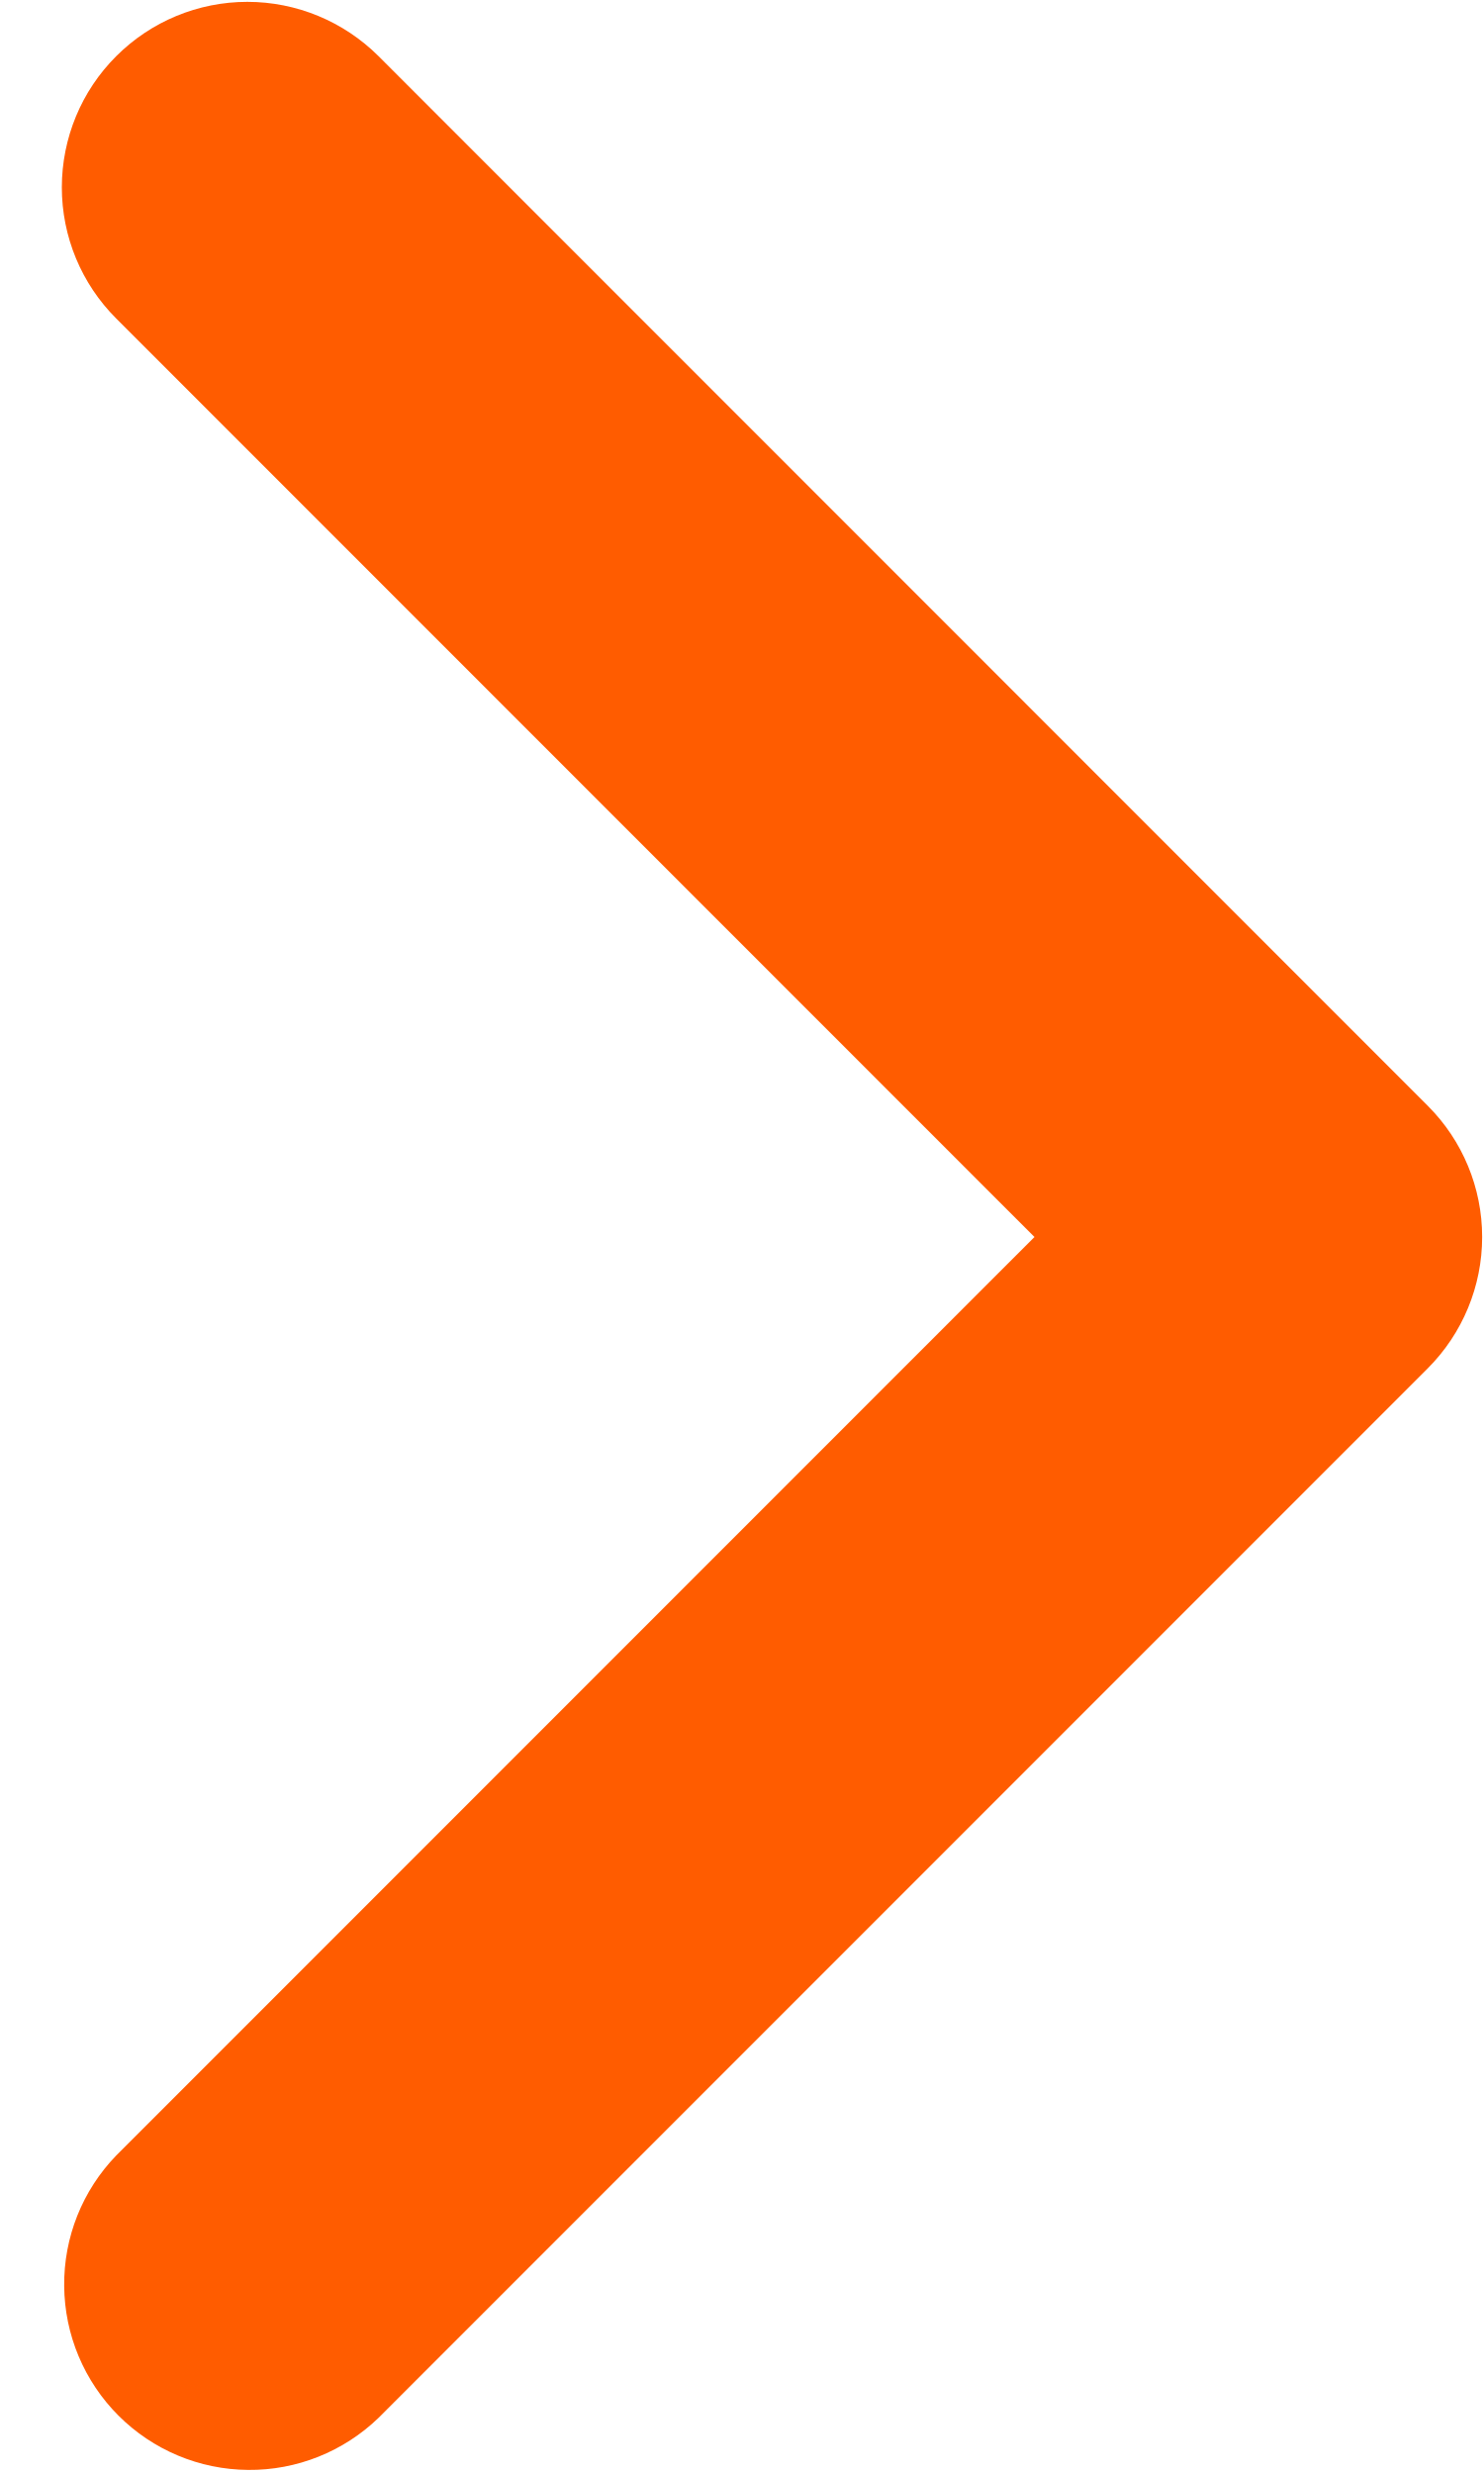
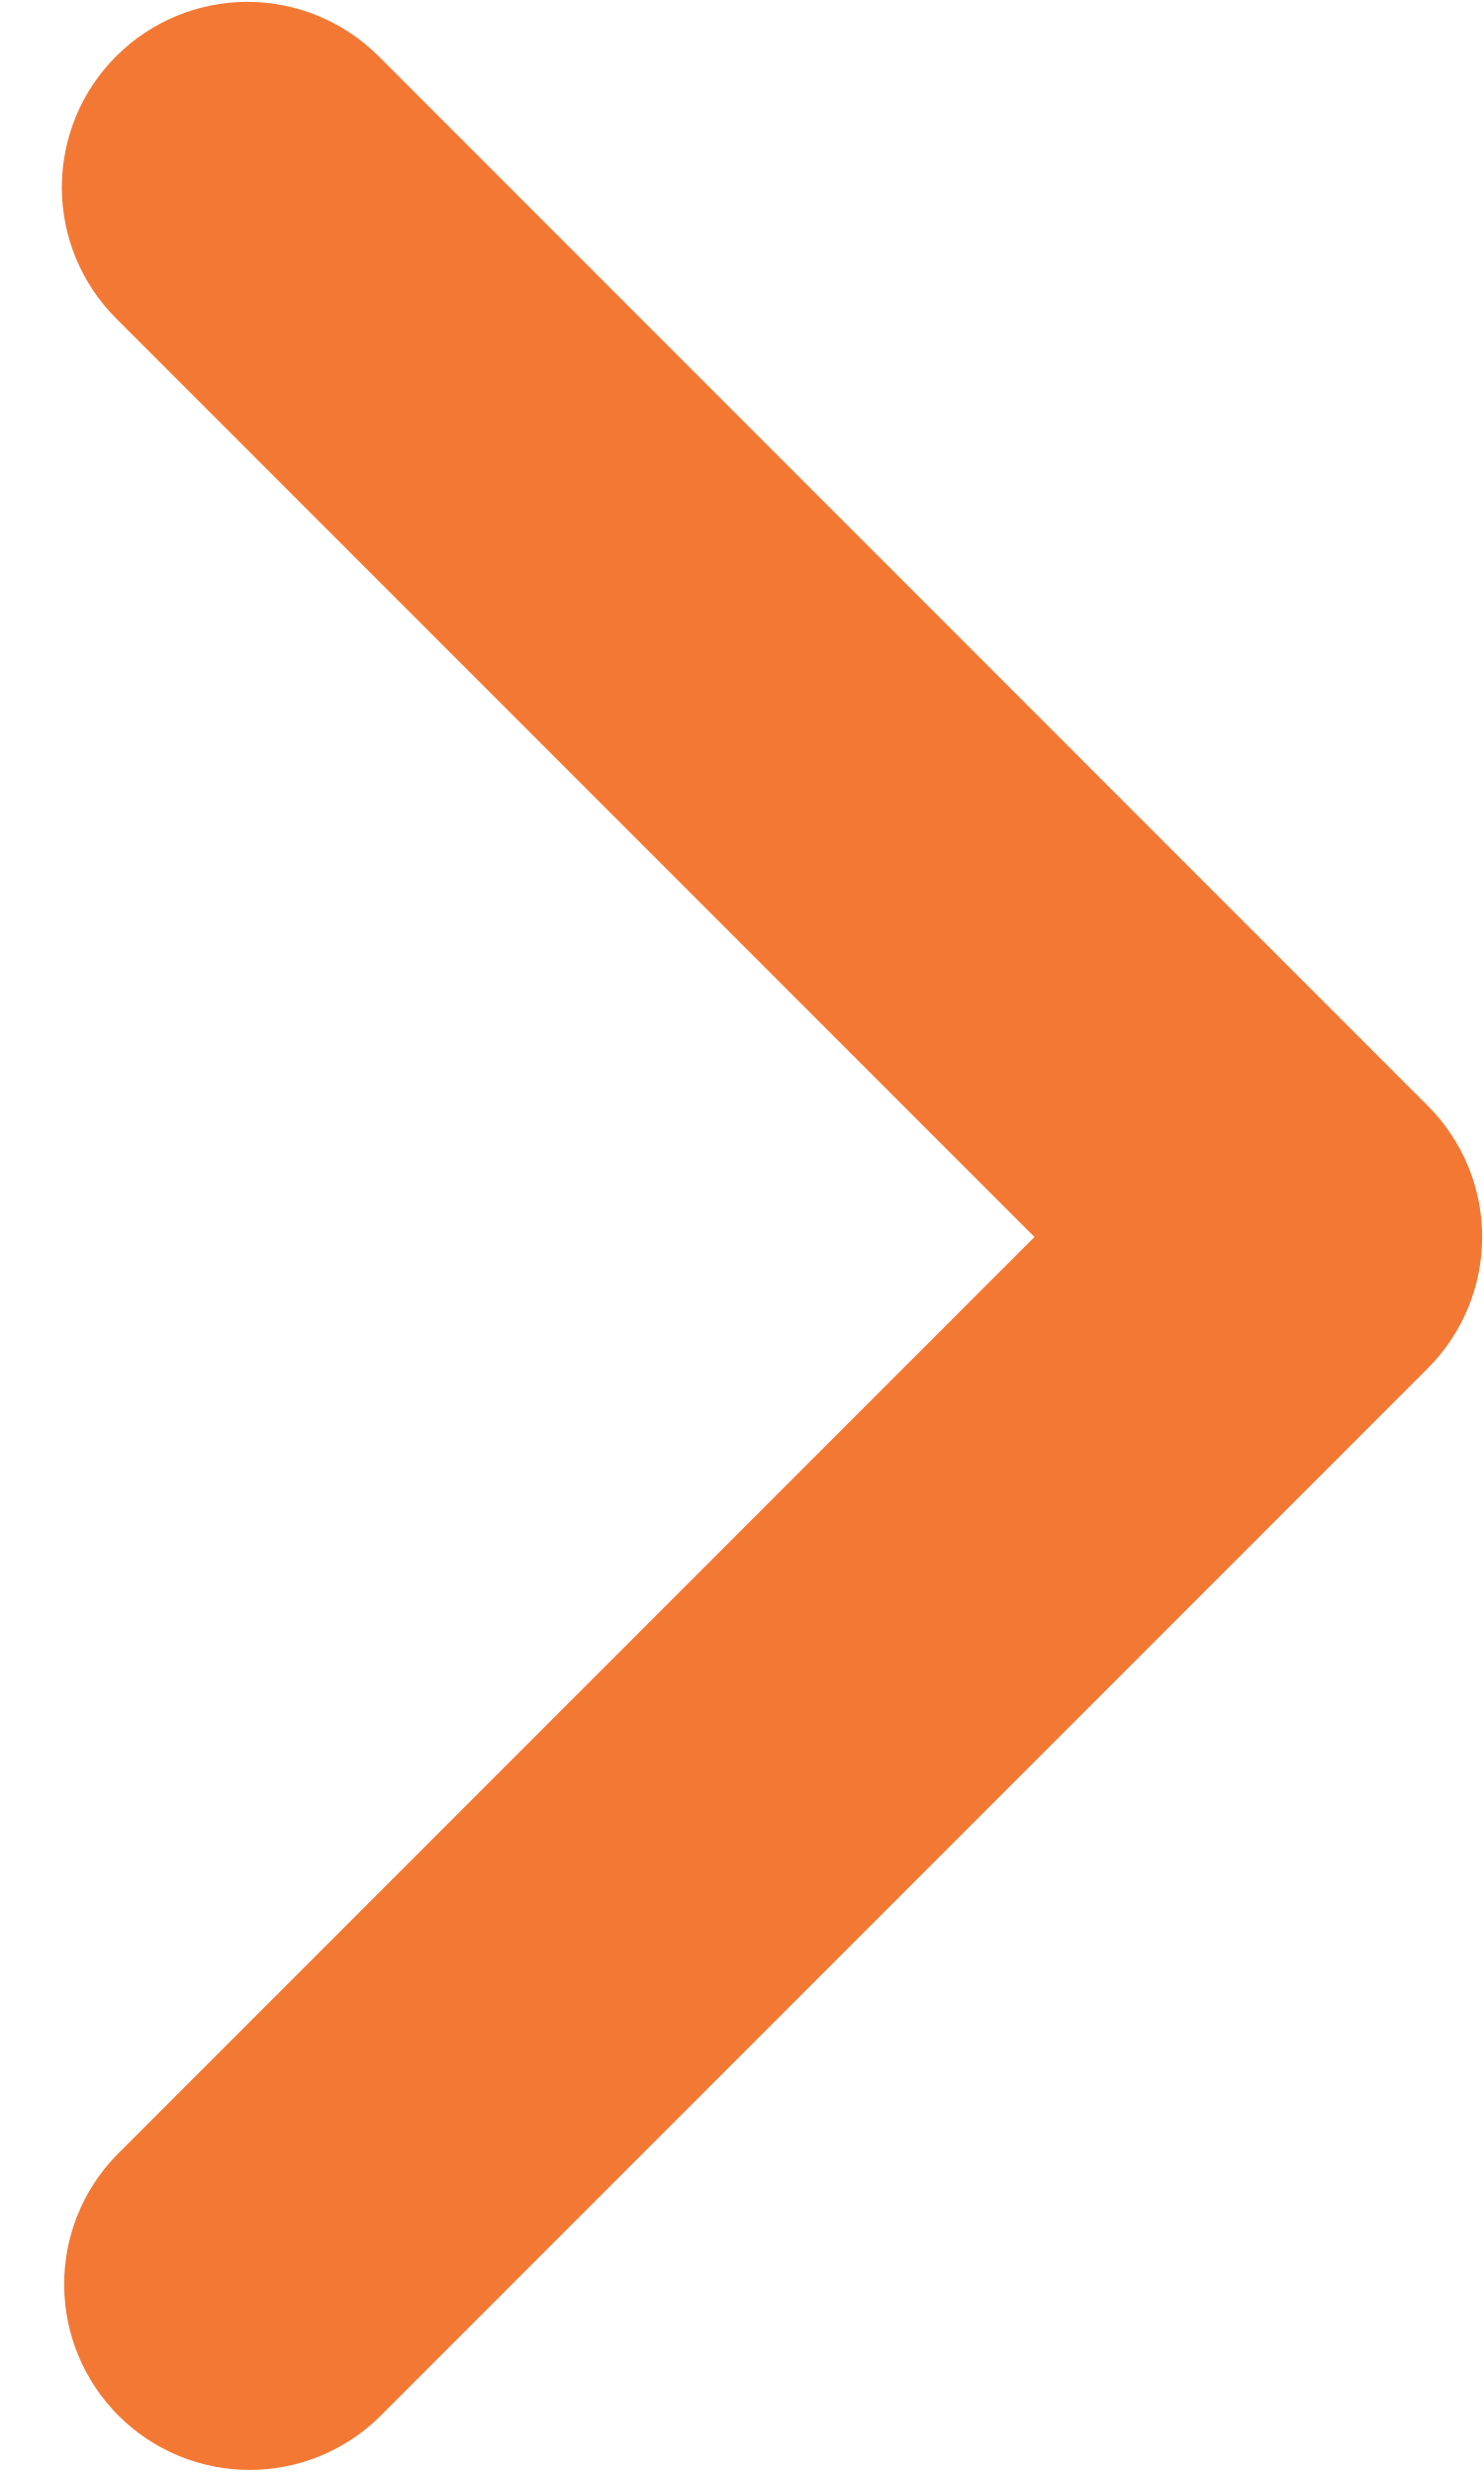
<svg xmlns="http://www.w3.org/2000/svg" width="12" height="20" viewBox="0 0 12 20" fill="none">
-   <path d="M0.94 0.454C0.658 0.735 0.5 1.117 0.5 1.515C0.5 1.912 0.658 2.294 0.94 2.575L8.365 10L0.94 17.425C0.666 17.708 0.515 18.087 0.519 18.48C0.522 18.873 0.68 19.25 0.958 19.528C1.236 19.806 1.612 19.964 2.006 19.967C2.399 19.971 2.778 19.819 3.061 19.546L11.546 11.061C11.827 10.779 11.985 10.398 11.985 10C11.985 9.602 11.827 9.221 11.546 8.94L3.061 0.454C2.779 0.173 2.398 0.015 2 0.015C1.602 0.015 1.221 0.173 0.94 0.454Z" fill="#FF5C00" />
+   <path d="M0.94 0.454C0.658 0.735 0.5 1.117 0.5 1.515C0.5 1.912 0.658 2.294 0.94 2.575L8.365 10L0.94 17.425C0.666 17.708 0.515 18.087 0.519 18.48C0.522 18.873 0.68 19.25 0.958 19.528C1.236 19.806 1.612 19.964 2.006 19.967C2.399 19.971 2.778 19.819 3.061 19.546L11.546 11.061C11.827 10.779 11.985 10.398 11.985 10C11.985 9.602 11.827 9.221 11.546 8.94L3.061 0.454C2.779 0.173 2.398 0.015 2 0.015C1.602 0.015 1.221 0.173 0.94 0.454Z" fill="#F37833" />
</svg>
